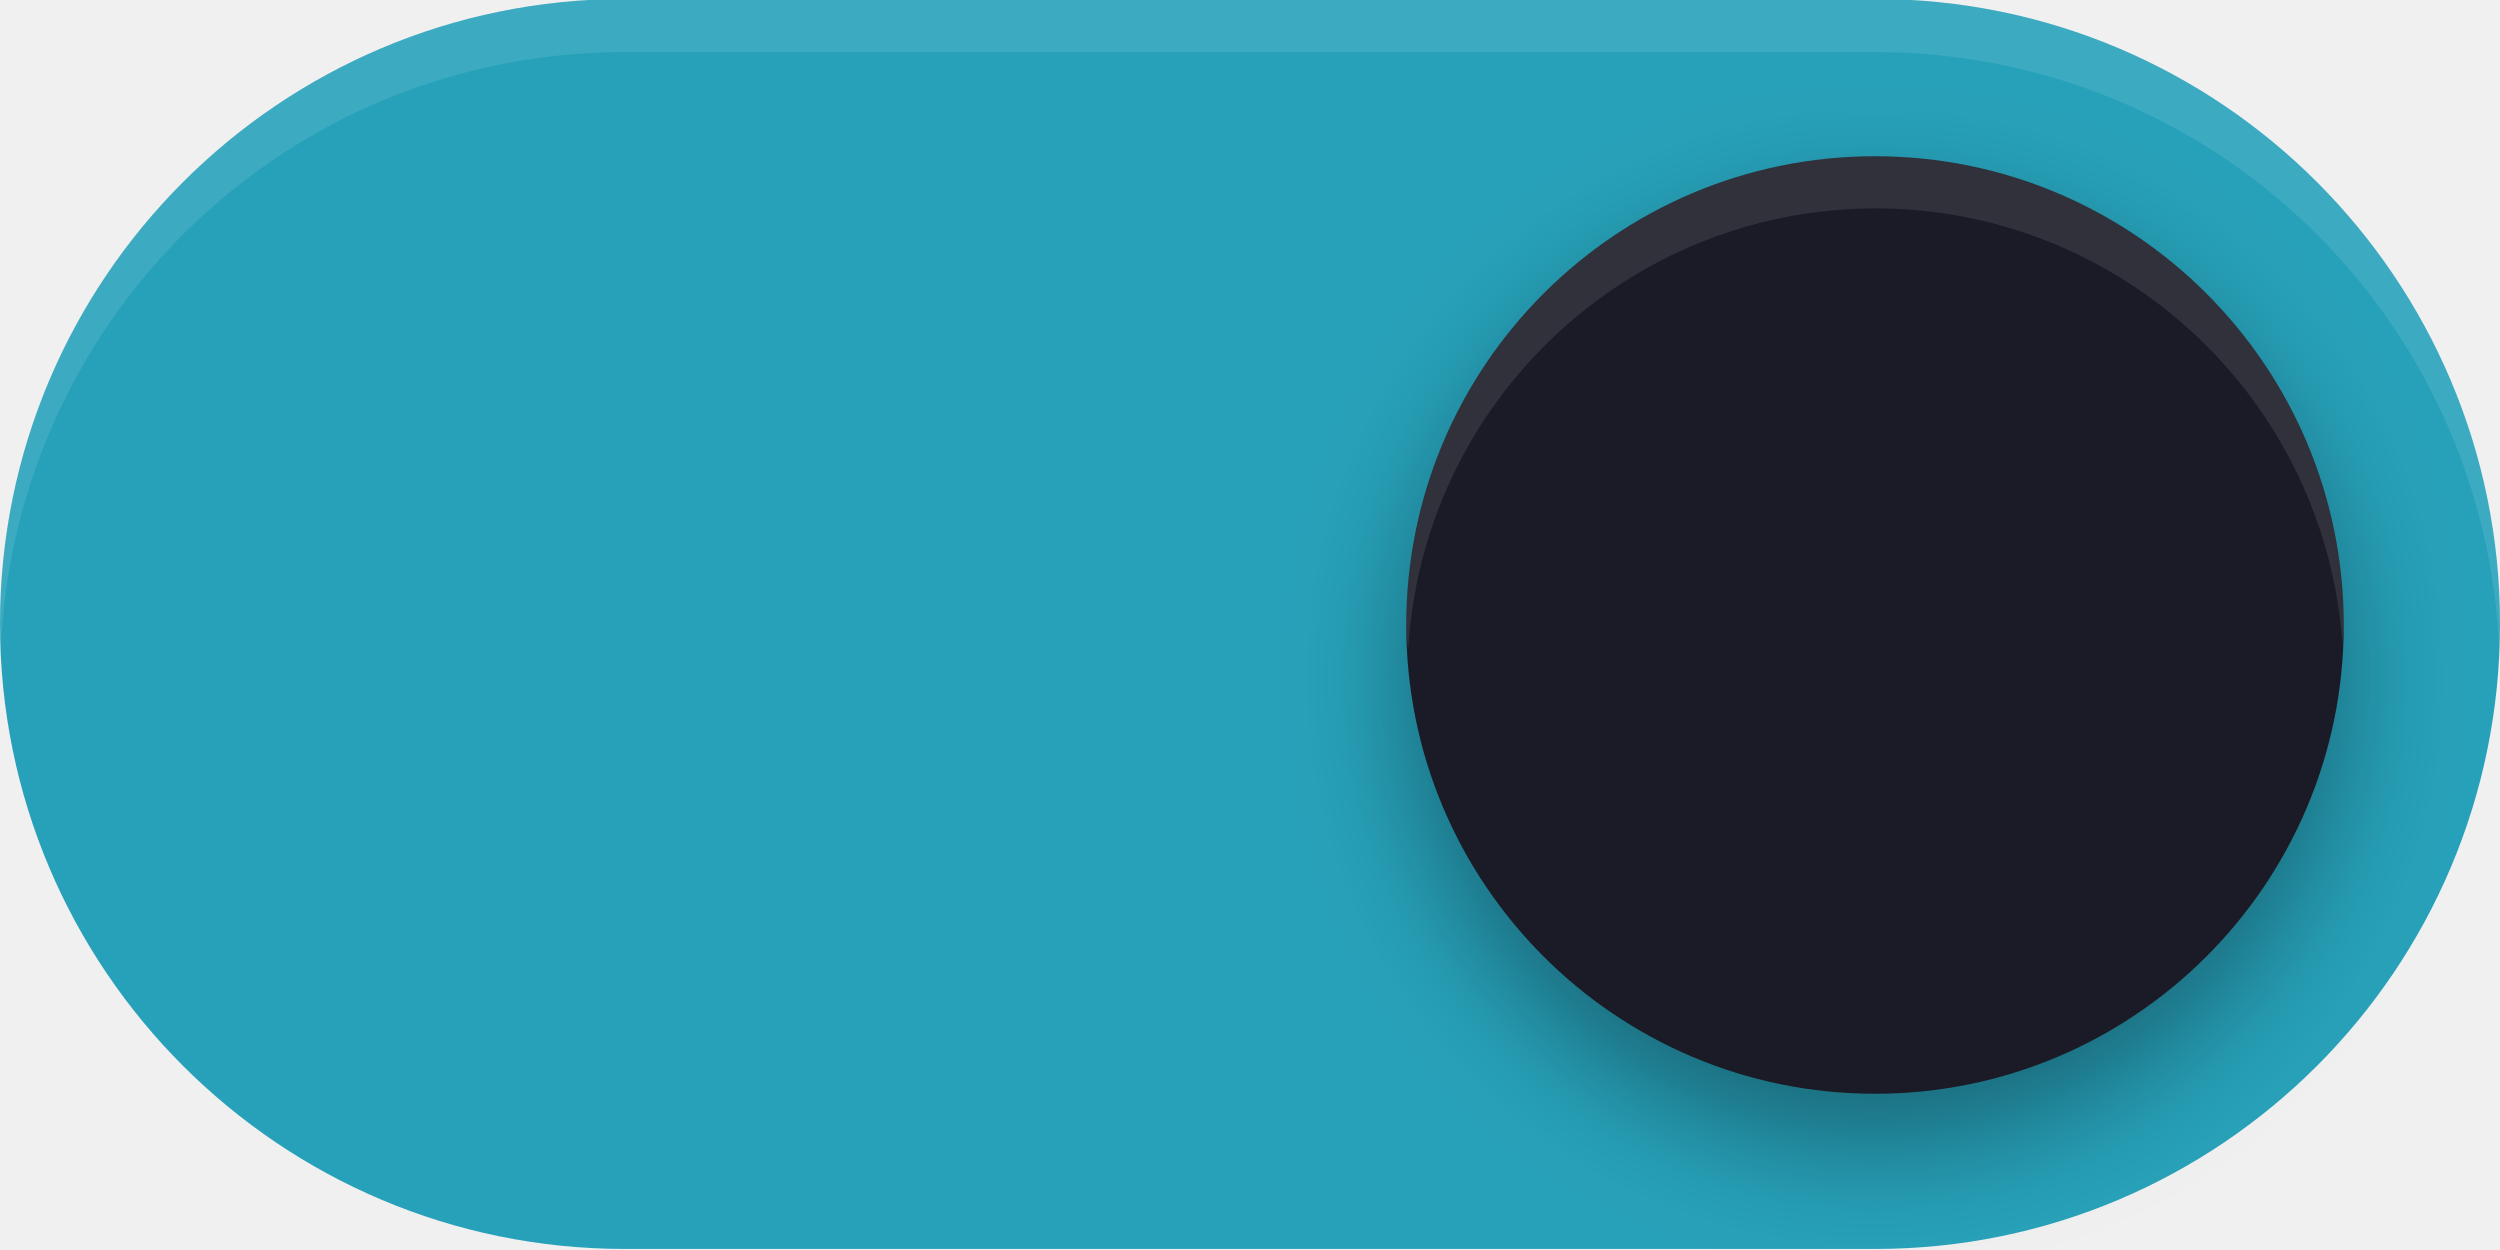
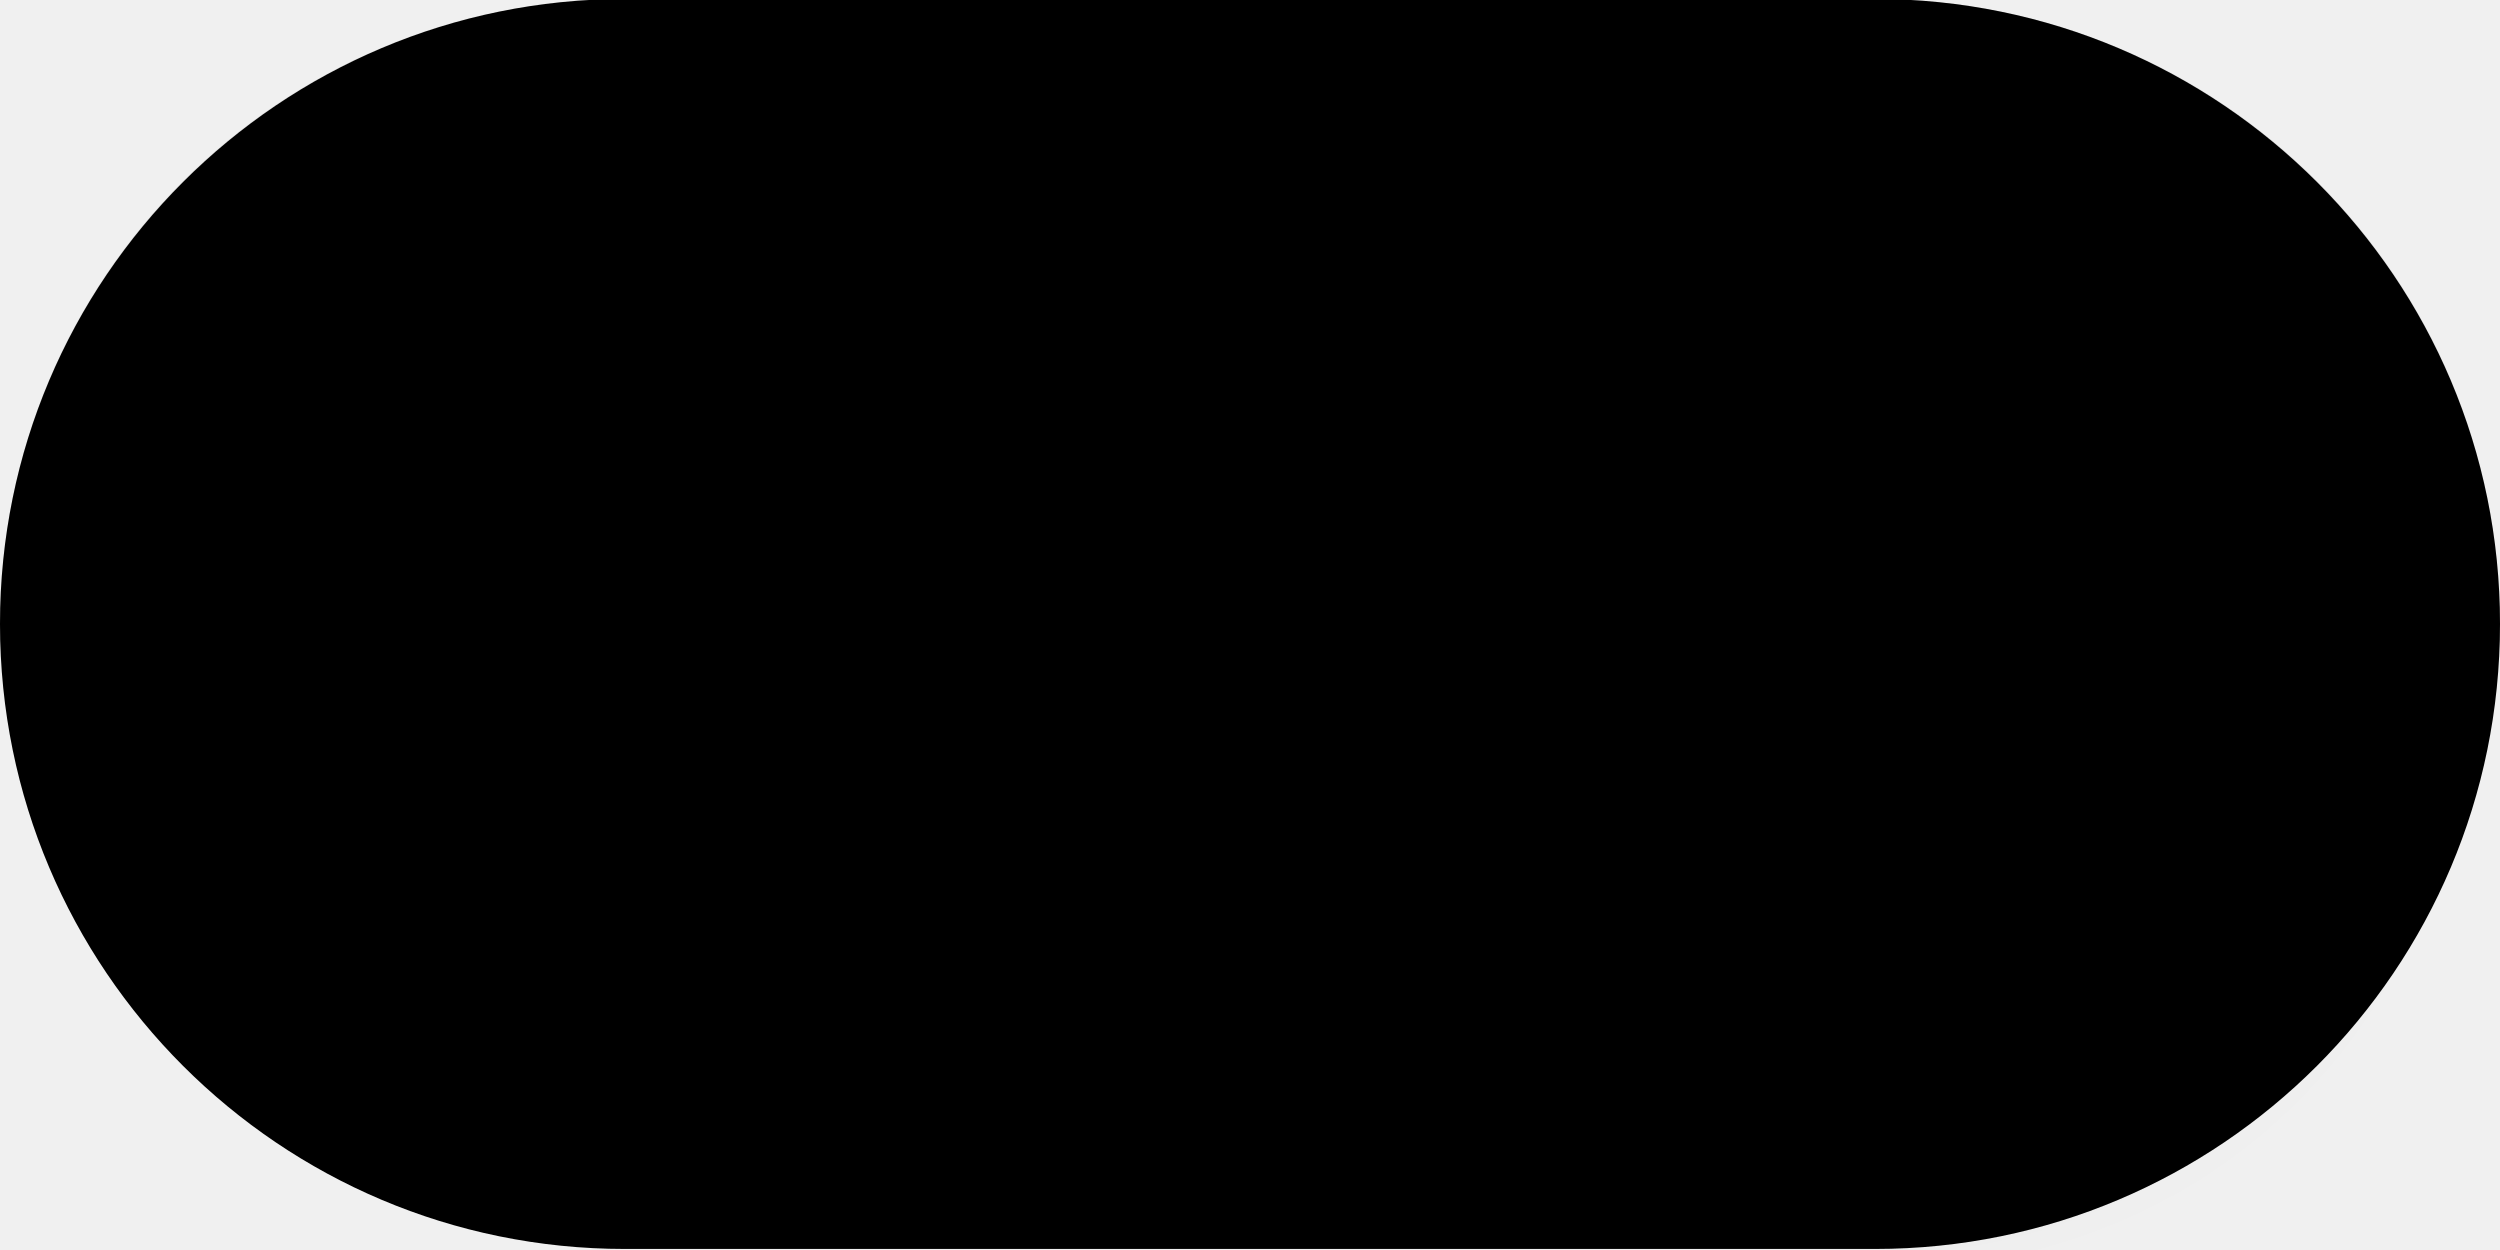
<svg xmlns="http://www.w3.org/2000/svg" width="48" height="24" version="1.1" id="svg939">
  <defs id="defs943">
    <filter style="color-interpolation-filters:sRGB" id="filter863" x="-0.147" y="-0.147" width="1.294" height="1.294">
      <feGaussianBlur stdDeviation="1.103" id="feGaussianBlur865" />
    </filter>
  </defs>
-   <rect transform="scale(-1,1)" x="-48" y="-0.02" width="48" height="24" rx="12" ry="12" fill="#009688" stroke-width="0" style="paint-order:stroke fill markers;fill:#27a1b9;fill-opacity:1" id="rect2" />
-   <circle cx="36" cy="13" r="9" fill="#ffffff" stroke-width="0" style="opacity:0.35;fill:#000000;paint-order:stroke fill markers;filter:url(#filter863)" id="circle307" />
-   <circle cx="36" cy="12" r="9" fill="#ffffff" stroke-width="0" style="paint-order:stroke fill markers;fill:#1a1b26;fill-opacity:1" id="circle4" />
-   <path id="rect876" style="opacity:0.1;fill:#ffffff;paint-order:stroke fill markers" d="m 12,-0.02 c -6.648,0 -12,5.352 -12,12 0,0.171 0.007,0.34 0.014,0.51 C 0.279,6.081 5.523,1 12,1 H 36 C 42.477,1 47.721,6.081 47.986,12.49 47.993,12.321 48,12.152 48,11.98 48,5.332 42.648,-0.02 36,-0.02 Z" />
-   <path id="circle1665" style="paint-order:stroke fill markers;fill:#ffffff;fill-opacity:1;opacity:0.1" d="M 36 3 A 9 9 0 0 0 27 12 A 9 9 0 0 0 27.035 12.5 A 9 9 0 0 1 36 4 A 9 9 0 0 1 44.975 12.359 A 9 9 0 0 0 45 12 A 9 9 0 0 0 36 3 z " />
+   <rect transform="scale(-1,1)" x="-48" y="-0.02" width="48" height="24" rx="12" ry="12" fill="**accent00**" stroke-width="0" style="paint-order:stroke fill markers;fill:**accent01**;fill-opacity:1" id="rect2" />
+   <circle cx="36" cy="13" r="9" fill="**base01**" stroke-width="0" style="opacity:0.35;fill:**base07**;paint-order:stroke fill markers;filter:url(#filter863)" id="circle307" />
+   <circle cx="36" cy="12" r="9" fill="**base01**" stroke-width="0" style="paint-order:stroke fill markers;fill:**base06**;fill-opacity:1" id="circle4" />
+   <path id="rect876" style="opacity:0.1;fill:**base01**;paint-order:stroke fill markers" d="m 12,-0.02 c -6.648,0 -12,5.352 -12,12 0,0.171 0.007,0.34 0.014,0.51 C 0.279,6.081 5.523,1 12,1 H 36 C 42.477,1 47.721,6.081 47.986,12.49 47.993,12.321 48,12.152 48,11.98 48,5.332 42.648,-0.02 36,-0.02 Z" />
+   <path id="circle1665" style="paint-order:stroke fill markers;fill:**base01**;fill-opacity:1;opacity:0.1" d="M 36 3 A 9 9 0 0 0 27 12 A 9 9 0 0 0 27.035 12.5 A 9 9 0 0 1 36 4 A 9 9 0 0 1 44.975 12.359 A 9 9 0 0 0 45 12 A 9 9 0 0 0 36 3 z " />
</svg>
